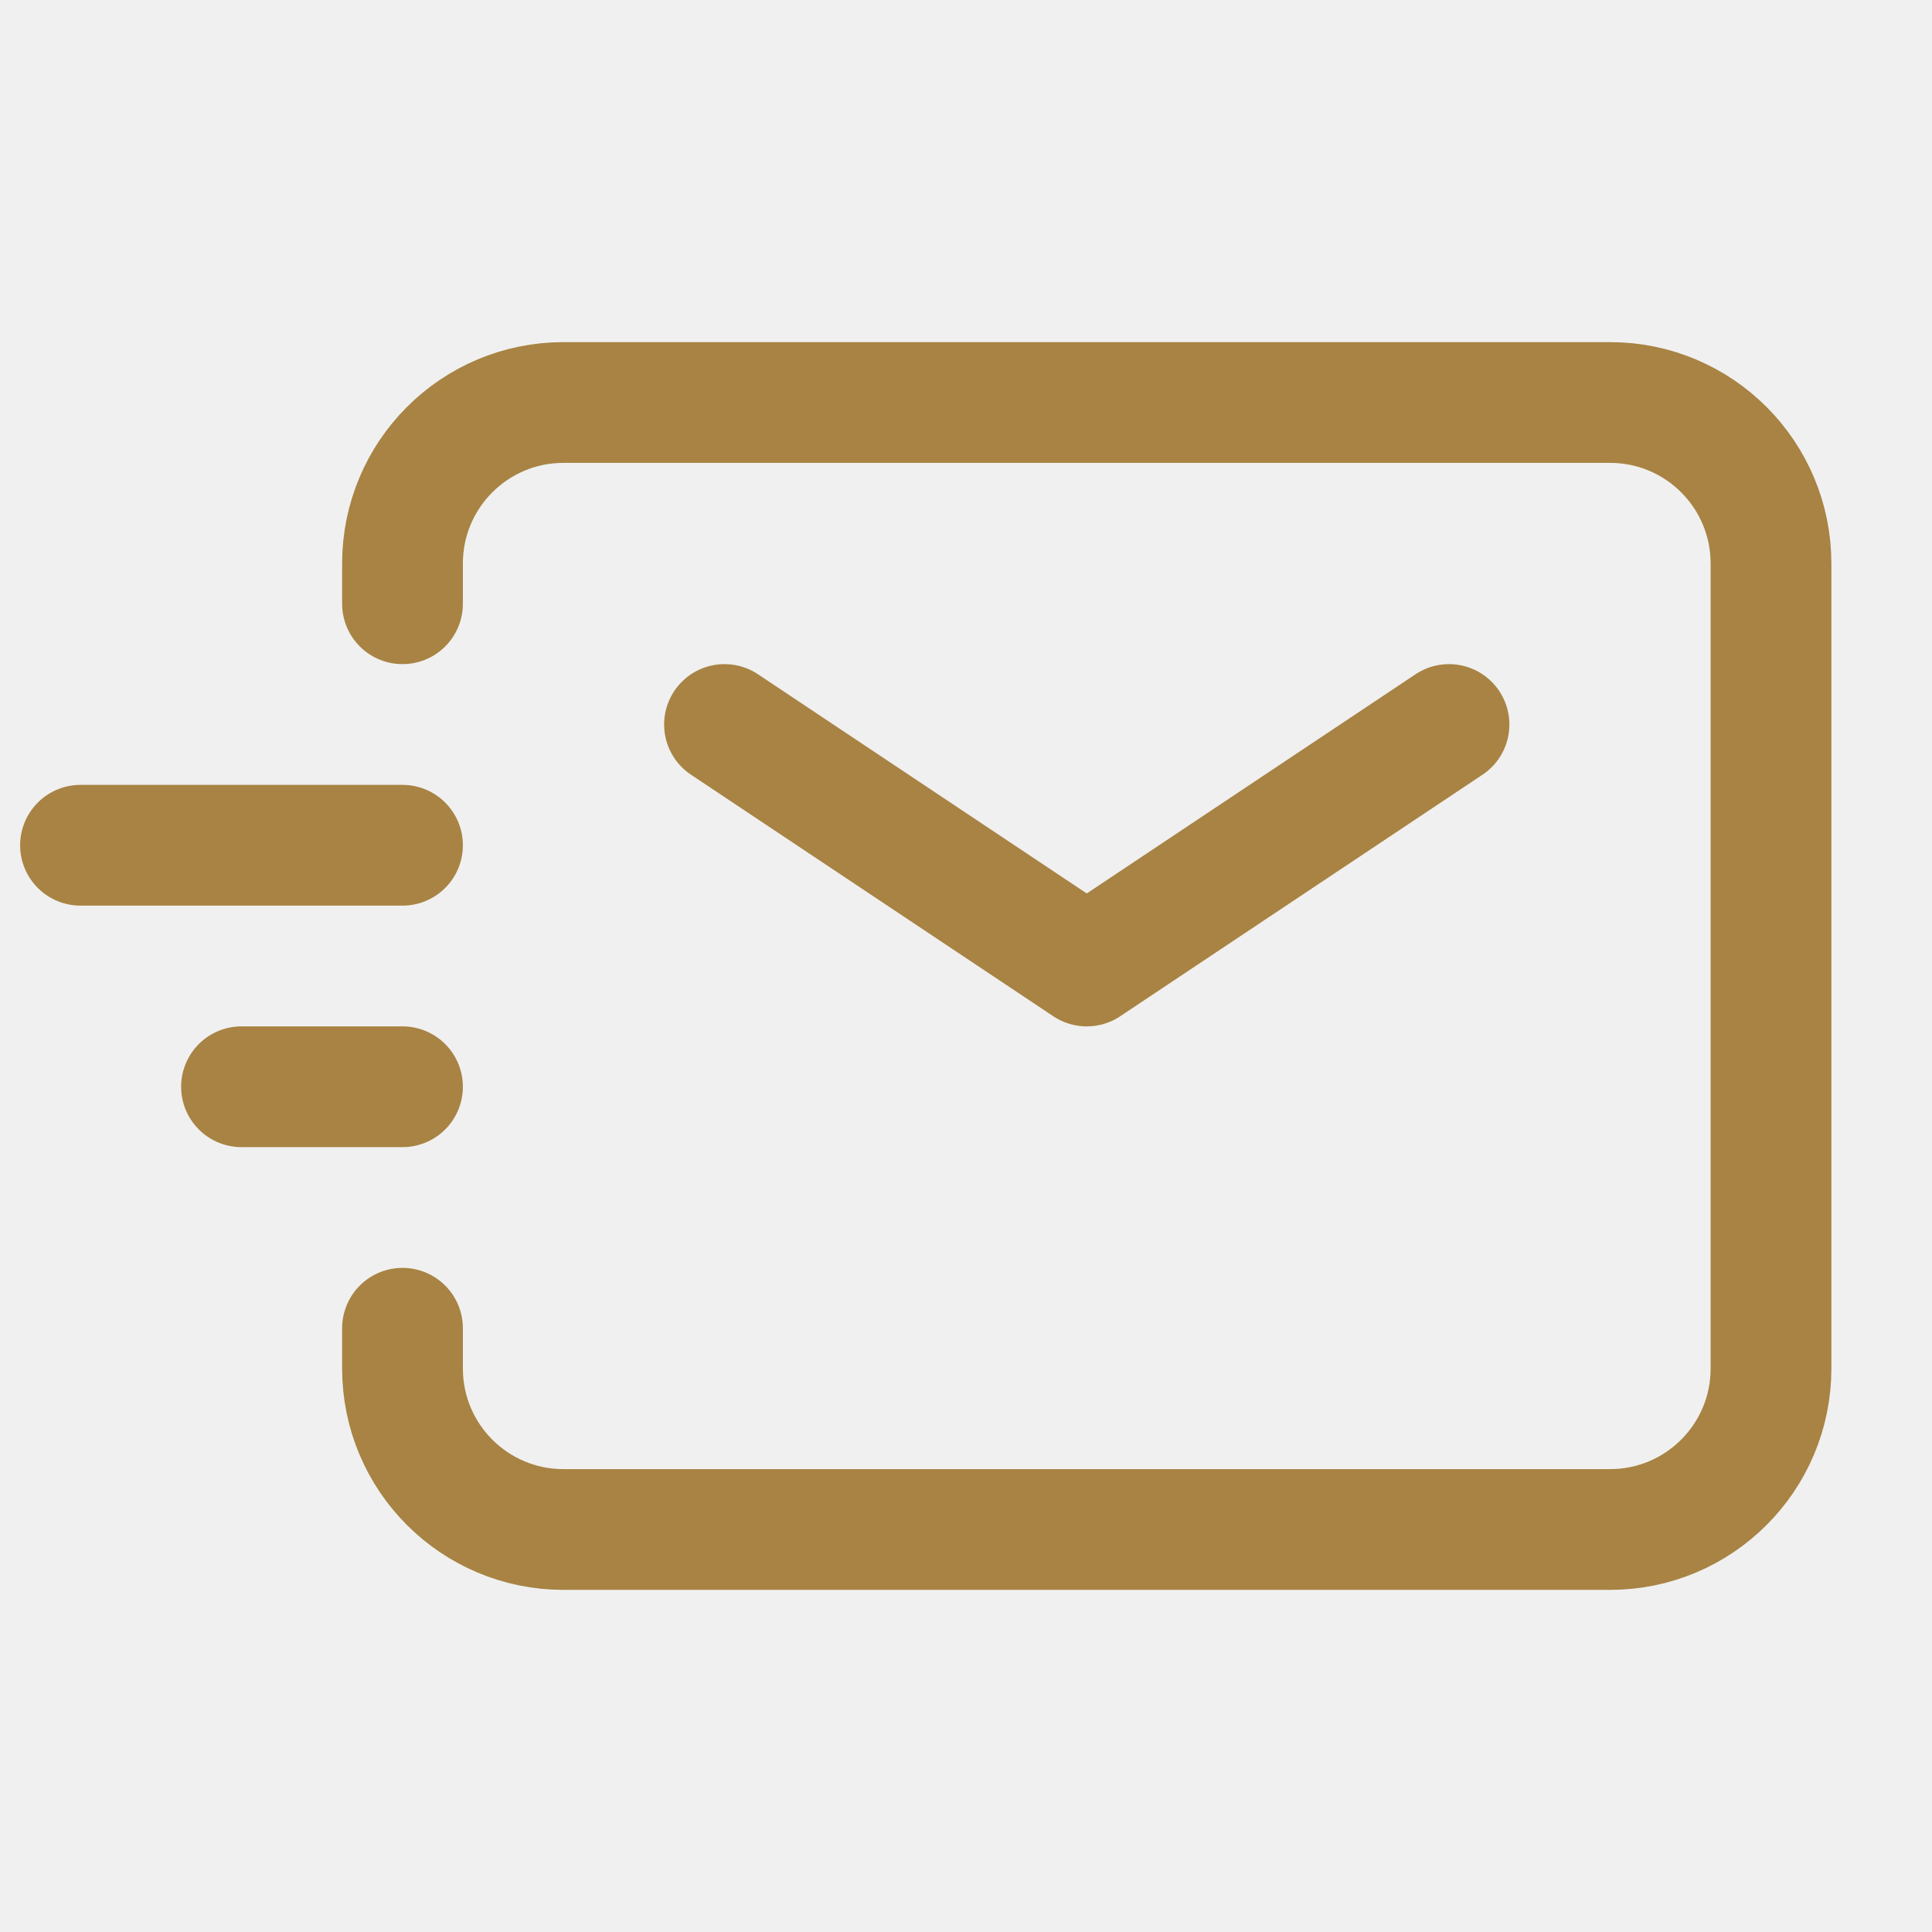
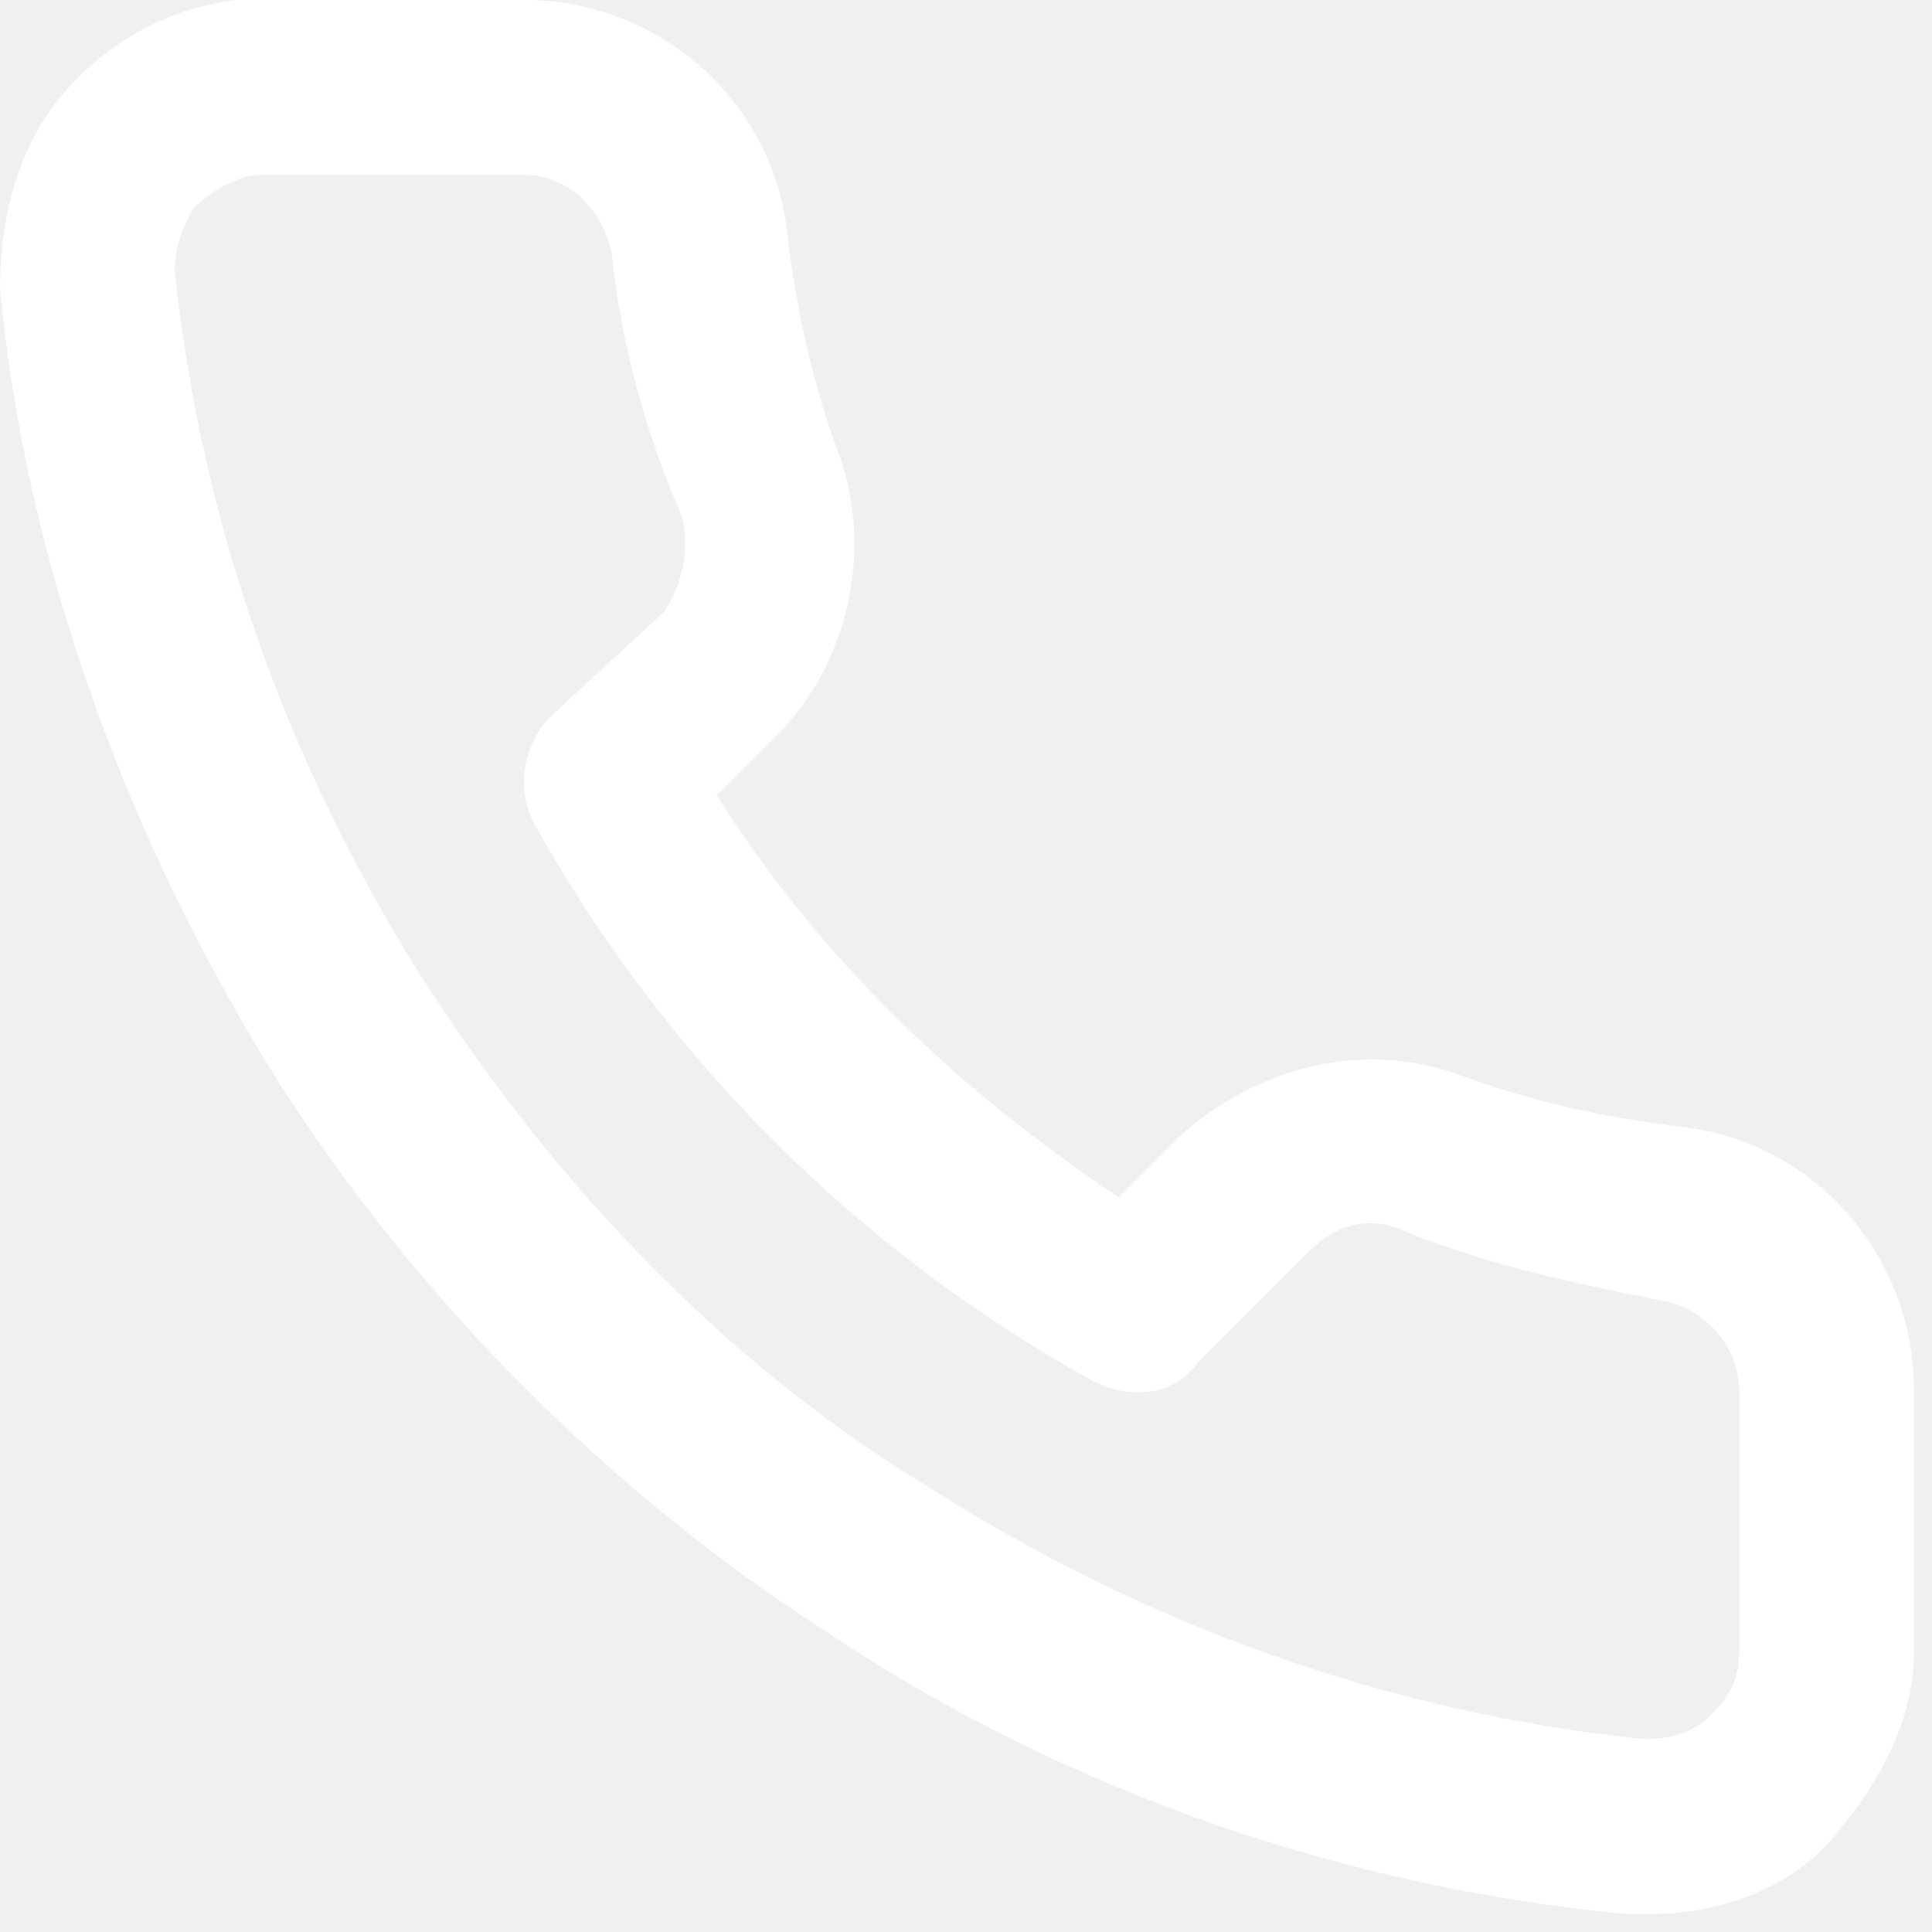
- <svg xmlns="http://www.w3.org/2000/svg" width="24" height="24" viewBox="0 0 24 24" fill="none">
-   <path d="M9 9L13.5 12L18 9" stroke="#A88343" stroke-width="1.5" stroke-linecap="round" stroke-linejoin="round" />
-   <path d="M3 13.5H5" stroke="#A88343" stroke-width="1.5" stroke-linecap="round" stroke-linejoin="round" />
-   <path d="M1 10.5H5" stroke="#A88343" stroke-width="1.5" stroke-linecap="round" stroke-linejoin="round" />
-   <path d="M5 7.5V7C5 5.895 5.895 5 7 5H20C21.105 5 22 5.895 22 7V17C22 18.105 21.105 19 20 19H7C5.895 19 5 18.105 5 17V16.5" stroke="#A88343" stroke-width="1.5" stroke-linecap="round" />
+ <svg xmlns="http://www.w3.org/2000/svg" width="77" height="77" viewBox="0 0 77 77" fill="none">
+   <path d="M67.222 44.931C64.087 44.582 60.952 43.886 58.166 42.841C54.335 41.447 50.155 42.492 47.02 45.279L44.582 47.717C38.313 43.537 32.74 38.313 28.561 31.695L30.999 29.257C33.785 26.471 34.83 21.943 33.437 18.111C32.392 15.325 31.695 12.19 31.347 9.056C30.65 3.831 26.122 -2.45951e-05 20.898 -2.45951e-05H10.449C10.101 -2.45951e-05 9.752 -2.45951e-05 9.404 -2.45951e-05C6.618 0.348 4.18 1.741 2.438 3.831C0.697 5.921 0 8.707 0 11.494C1.045 22.639 5.224 33.785 11.146 43.189C16.718 51.897 24.381 59.559 33.088 65.132C42.492 71.401 53.638 75.233 64.784 76.278C65.132 76.278 65.48 76.278 65.829 76.278C68.615 76.278 71.401 75.233 73.143 73.143C74.884 71.053 76.278 68.615 76.278 65.829V55.38C76.278 50.155 72.446 45.627 67.222 44.931L67.222 44.931ZM69.311 55.38V65.829C69.311 66.873 68.963 67.57 68.267 68.267C67.57 68.963 66.873 69.311 65.48 69.311C55.38 68.267 45.627 64.784 36.92 59.211C28.909 54.335 22.291 47.369 17.067 39.358C11.494 30.65 8.011 20.898 6.966 10.797C6.966 9.752 7.314 9.056 7.663 8.359C8.359 7.663 9.404 6.966 10.449 6.966H20.898C22.639 6.966 24.033 8.359 24.381 10.101C24.729 13.584 25.774 17.415 27.167 20.549C27.516 21.943 27.167 23.336 26.471 24.381L21.943 28.56C20.898 29.605 20.55 31.347 21.246 32.74C26.471 42.144 34.133 49.807 43.537 55.031C44.931 55.728 46.672 55.728 47.717 54.335L52.245 49.807C53.29 48.762 54.683 48.413 56.076 49.11C59.559 50.503 63.042 51.2 66.525 51.897C67.918 52.245 69.311 53.638 69.311 55.38V55.38Z" fill="white" />
</svg>
